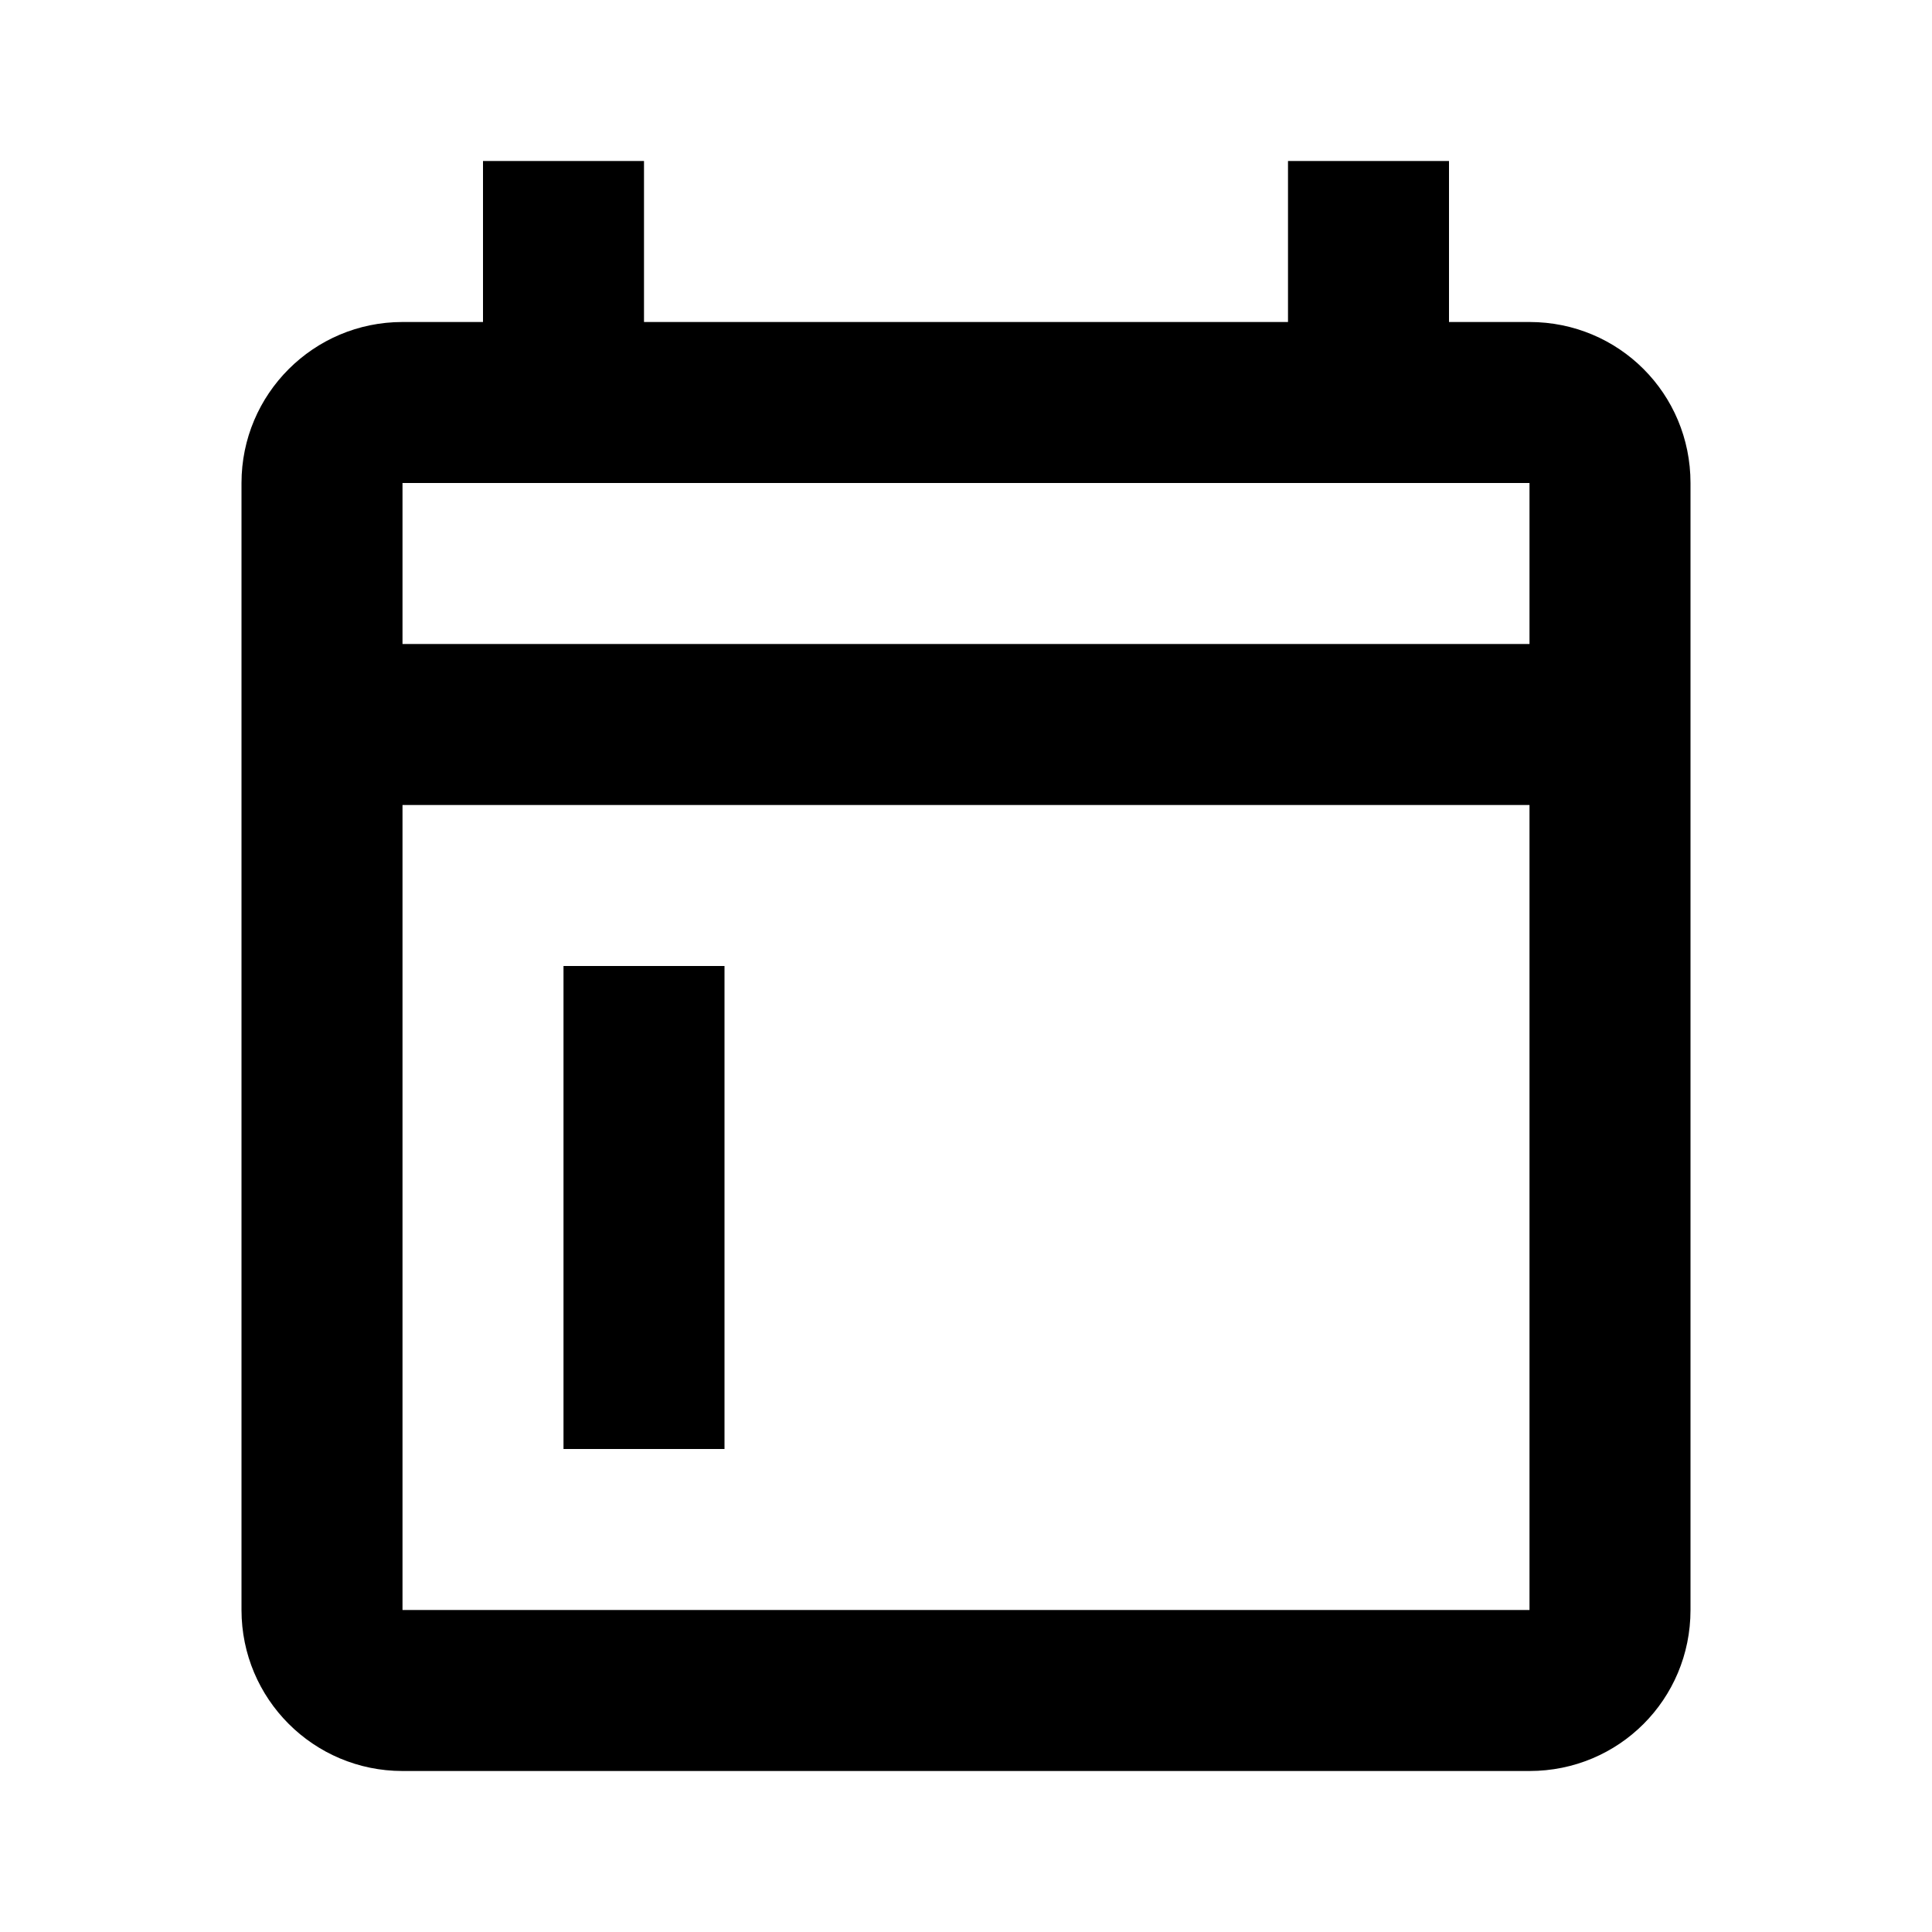
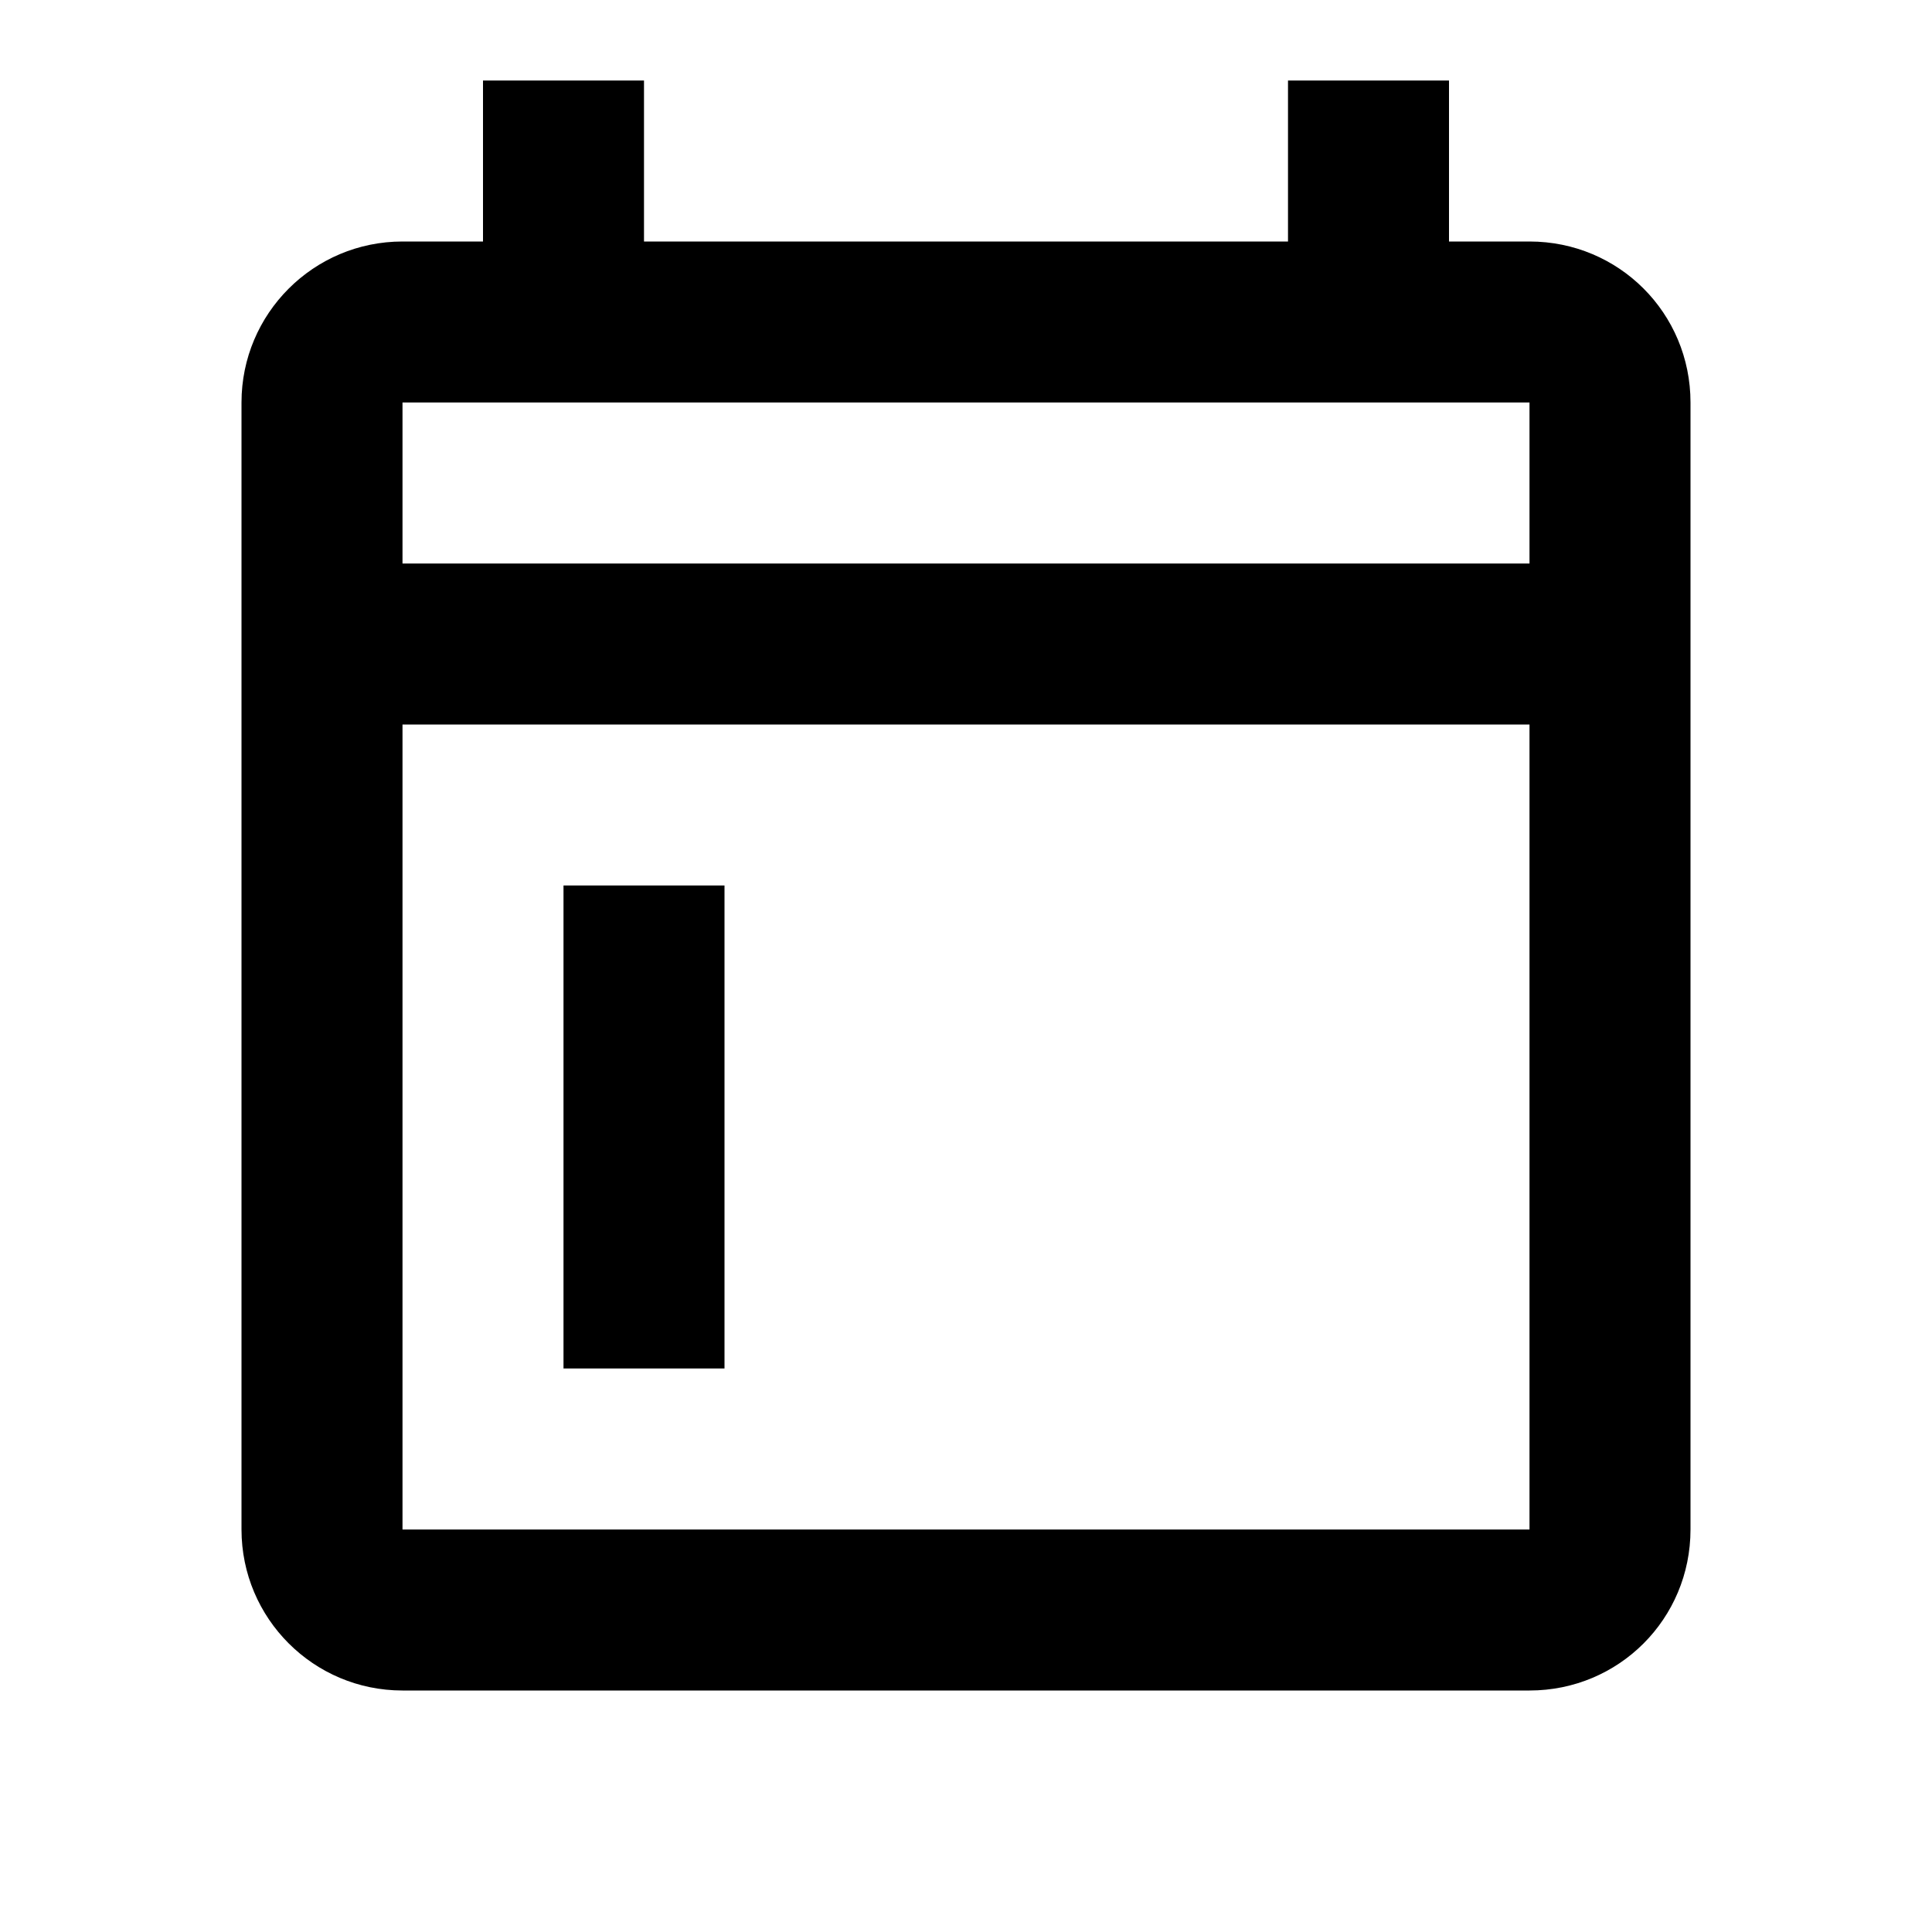
<svg xmlns="http://www.w3.org/2000/svg" viewBox="0 0 24 24">
-   <path d="M19 4c1.11 0 2 .89 2 2v14c0 1.11-.89 2-2 2H5a2 2 0 0 1-2-2V6a2 2 0 0 1 2-2h1V2h2v2h8V2h2v2h1m0 16V10H5v10h14m0-12V6H5v2h14M7 12h2v6H7v-6" />
+   <path d="M19 3c1.11 0 2 .89 2 2v14c0 1.11-.89 2-2 2H5a2 2 0 0 1-2-2V5a2 2 0 0 1 2-2h1V1h2v2h8V1h2v2h1m0 16V9H5v10h14m0-12V5H5v2h14M7 11h2v6H7v-6" />
</svg>
